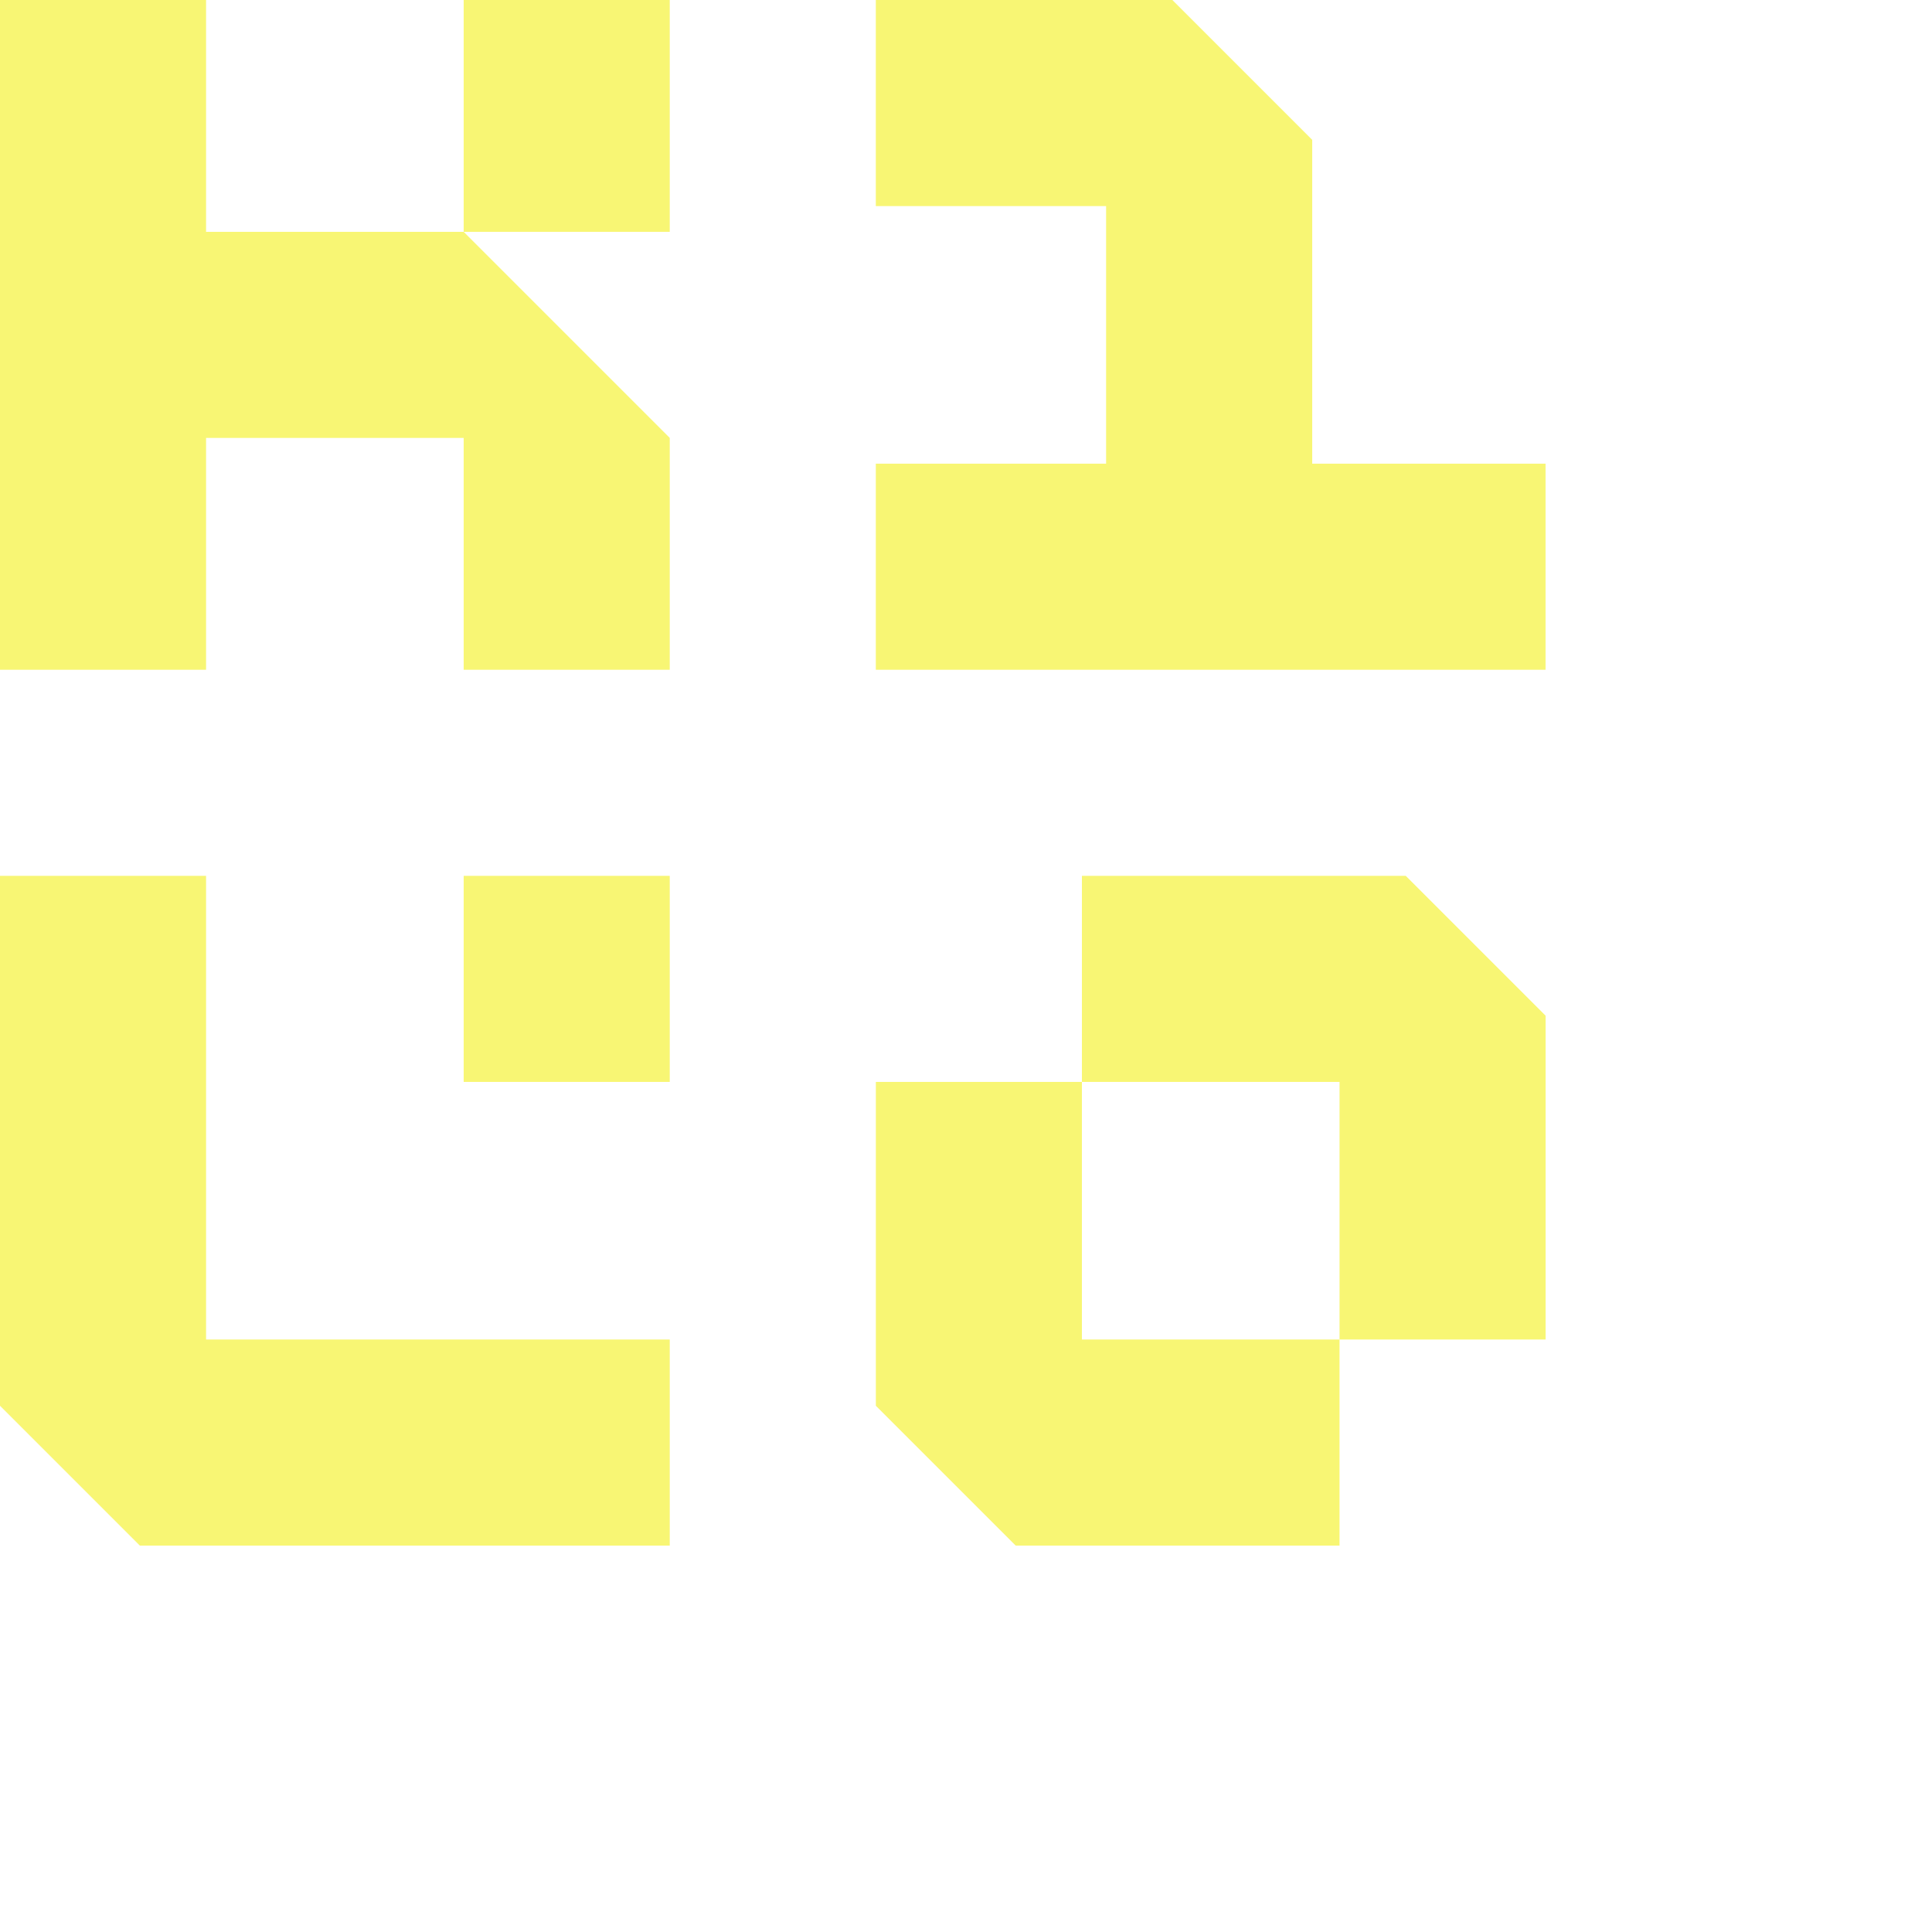
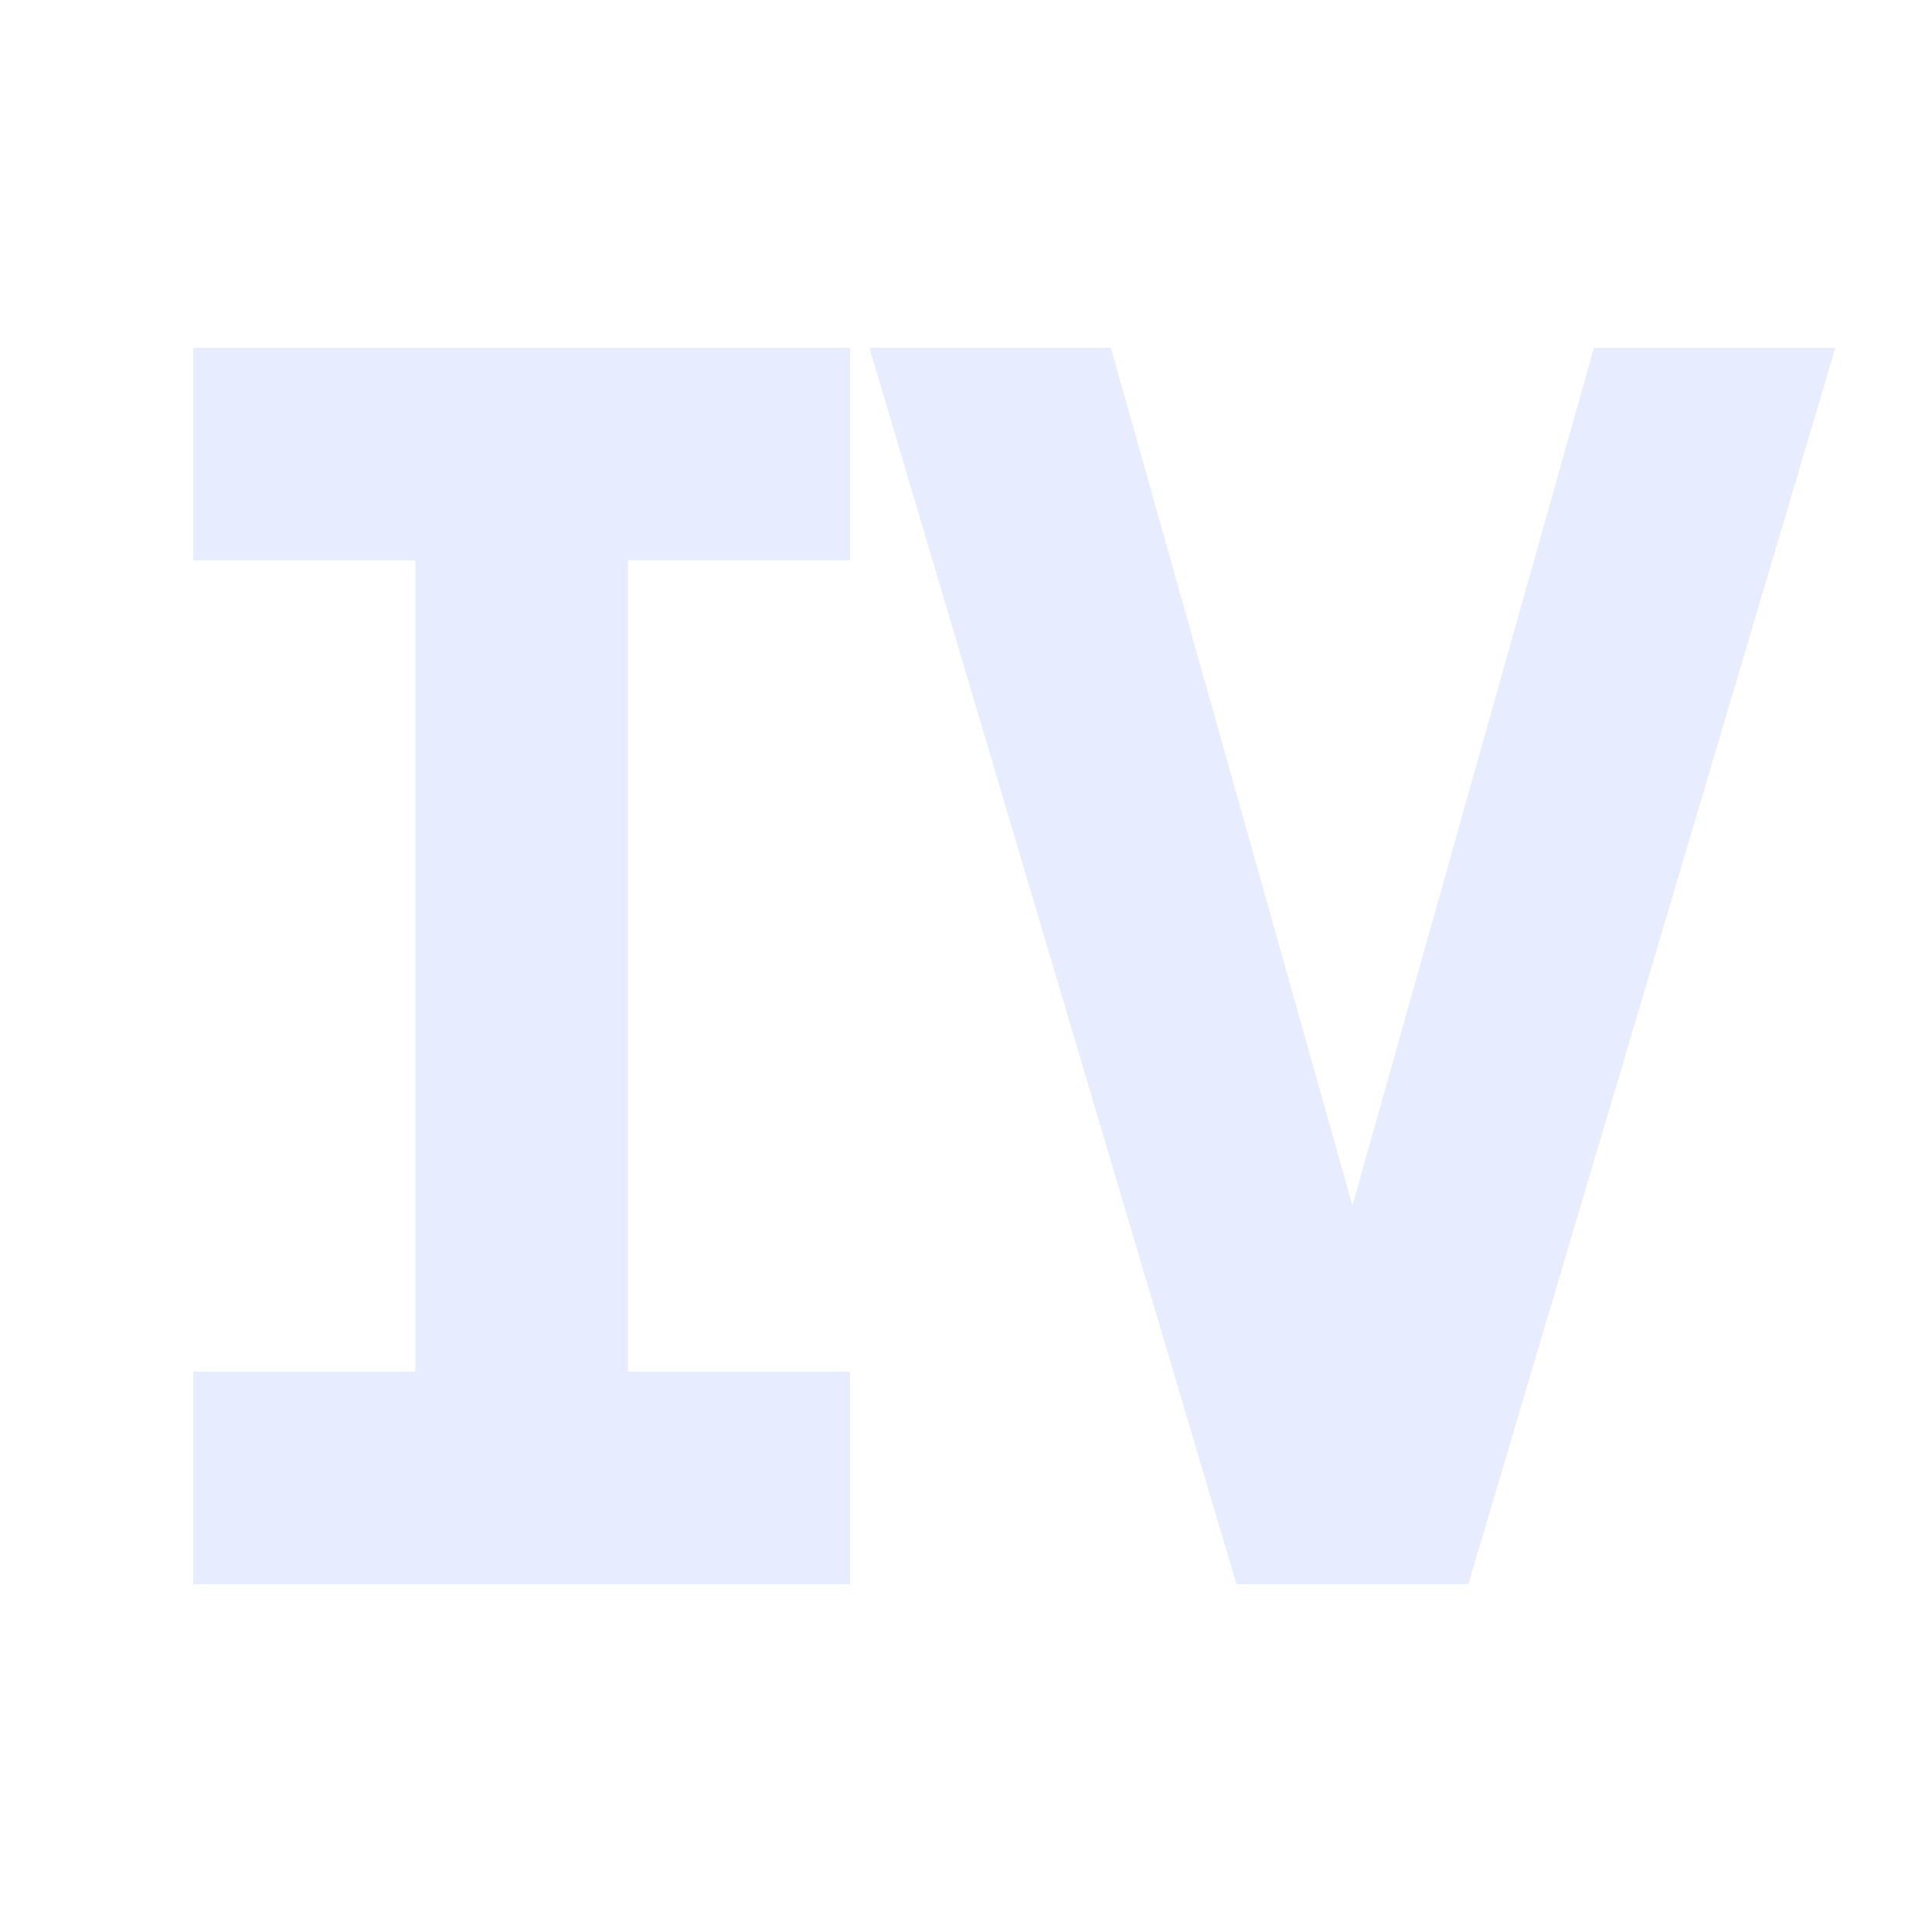
- <svg xmlns="http://www.w3.org/2000/svg" id="Kilo_Code_Branding" version="1.1" viewBox="0 0 40 40">
-   <g transform="scale(0.8)" transform-origin="center">
-     <path fill="#f8f674" d="M28,34.667h6.667v5.333h-8.381l-3.619-3.619v-8.381h5.333v6.667ZM40,26.286l-3.619-3.619h-8.381v5.333h6.667v6.667h5.333v-8.381ZM17.333,22.667h-5.333v5.333h5.333v-5.333ZM0,36.381l3.619,3.619h13.714v-5.333H5.333v-12H0v13.714ZM33.96,12V3.619L30.341-0h-7.675v5.333h5.96v6.667h-5.96v5.333h17.333v-5.333h-6.04ZM5.333,0H0v17.333h5.333v-6h6.667v6h5.333v-6l-5.333-5.333h-6.667V0ZM17.333,0h-5.333v6h5.333V0Z" />
-   </g>
+ <svg xmlns="http://www.w3.org/2000/svg" id="IVOL_Code_Agent_5" viewBox="0 0 100 100" role="img" aria-label="IVOL Code Agent 5">
+   <path fill="#e8ecff" d="M10 18h34v11H32.5v42H44v11H10V71h11.5V29H10V18Zm35 0h12.5L70 62.4 82.5 18H95L76 82H64L45 18Z" />
</svg>
